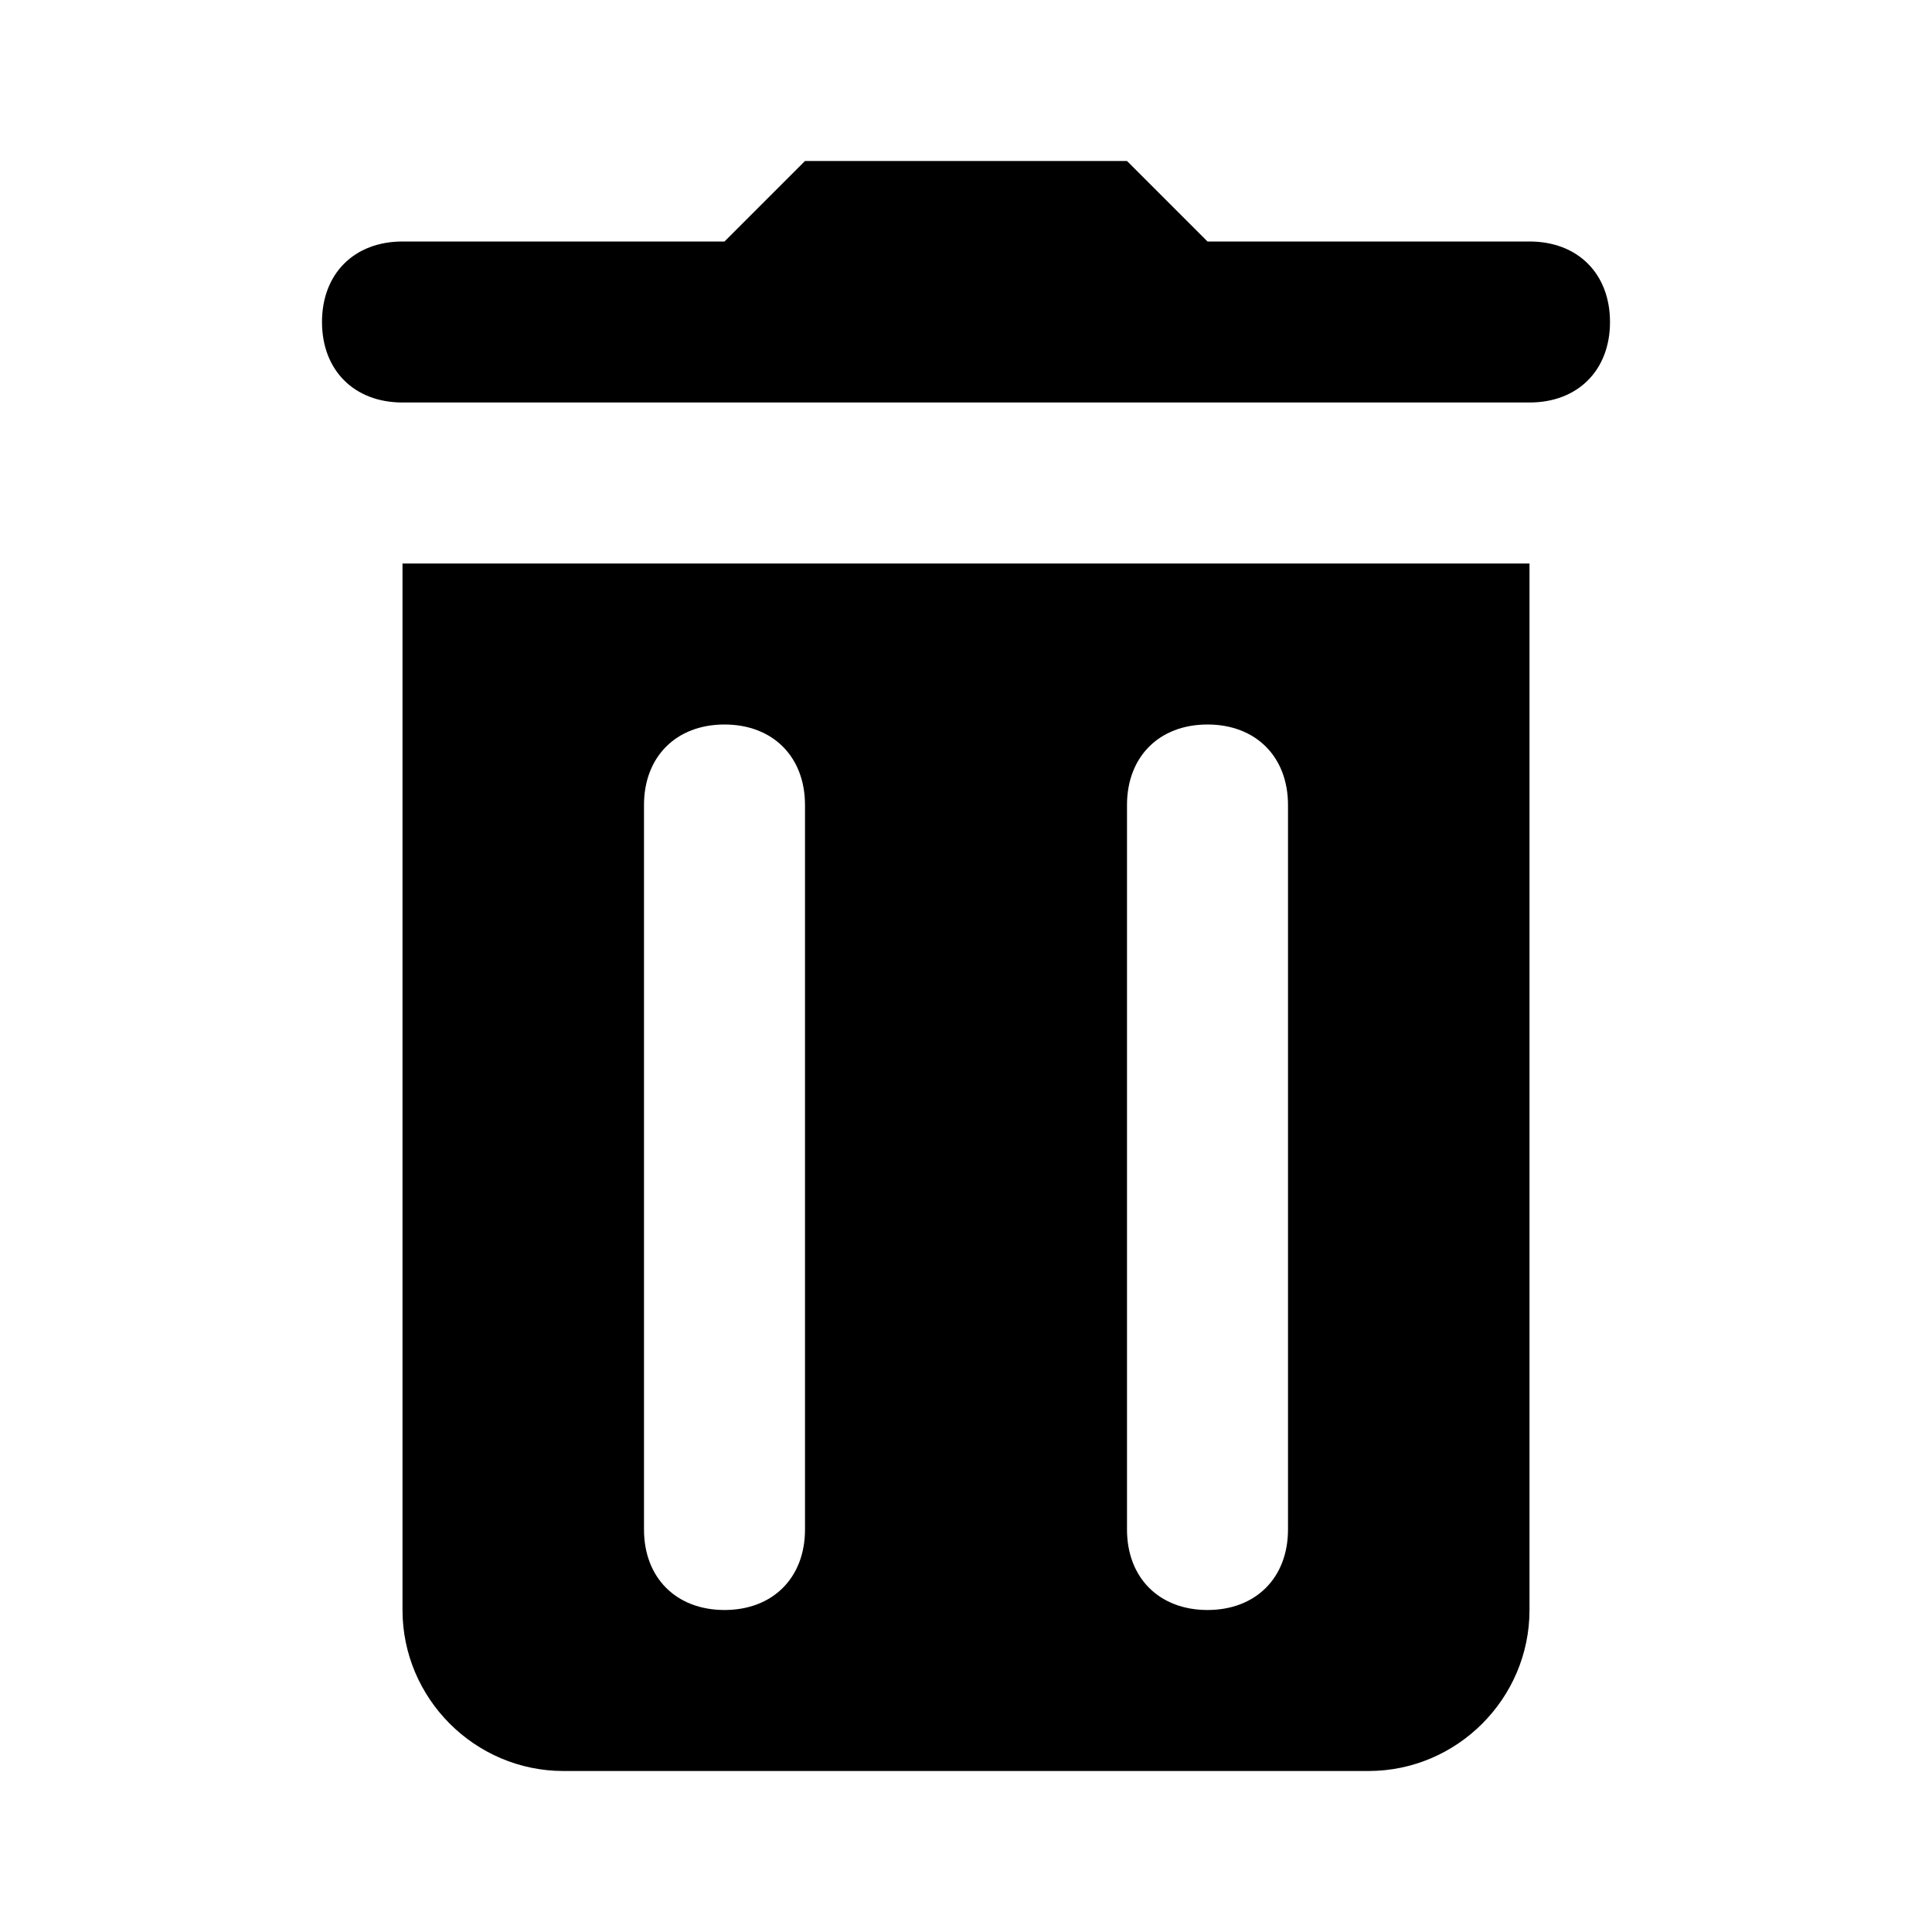
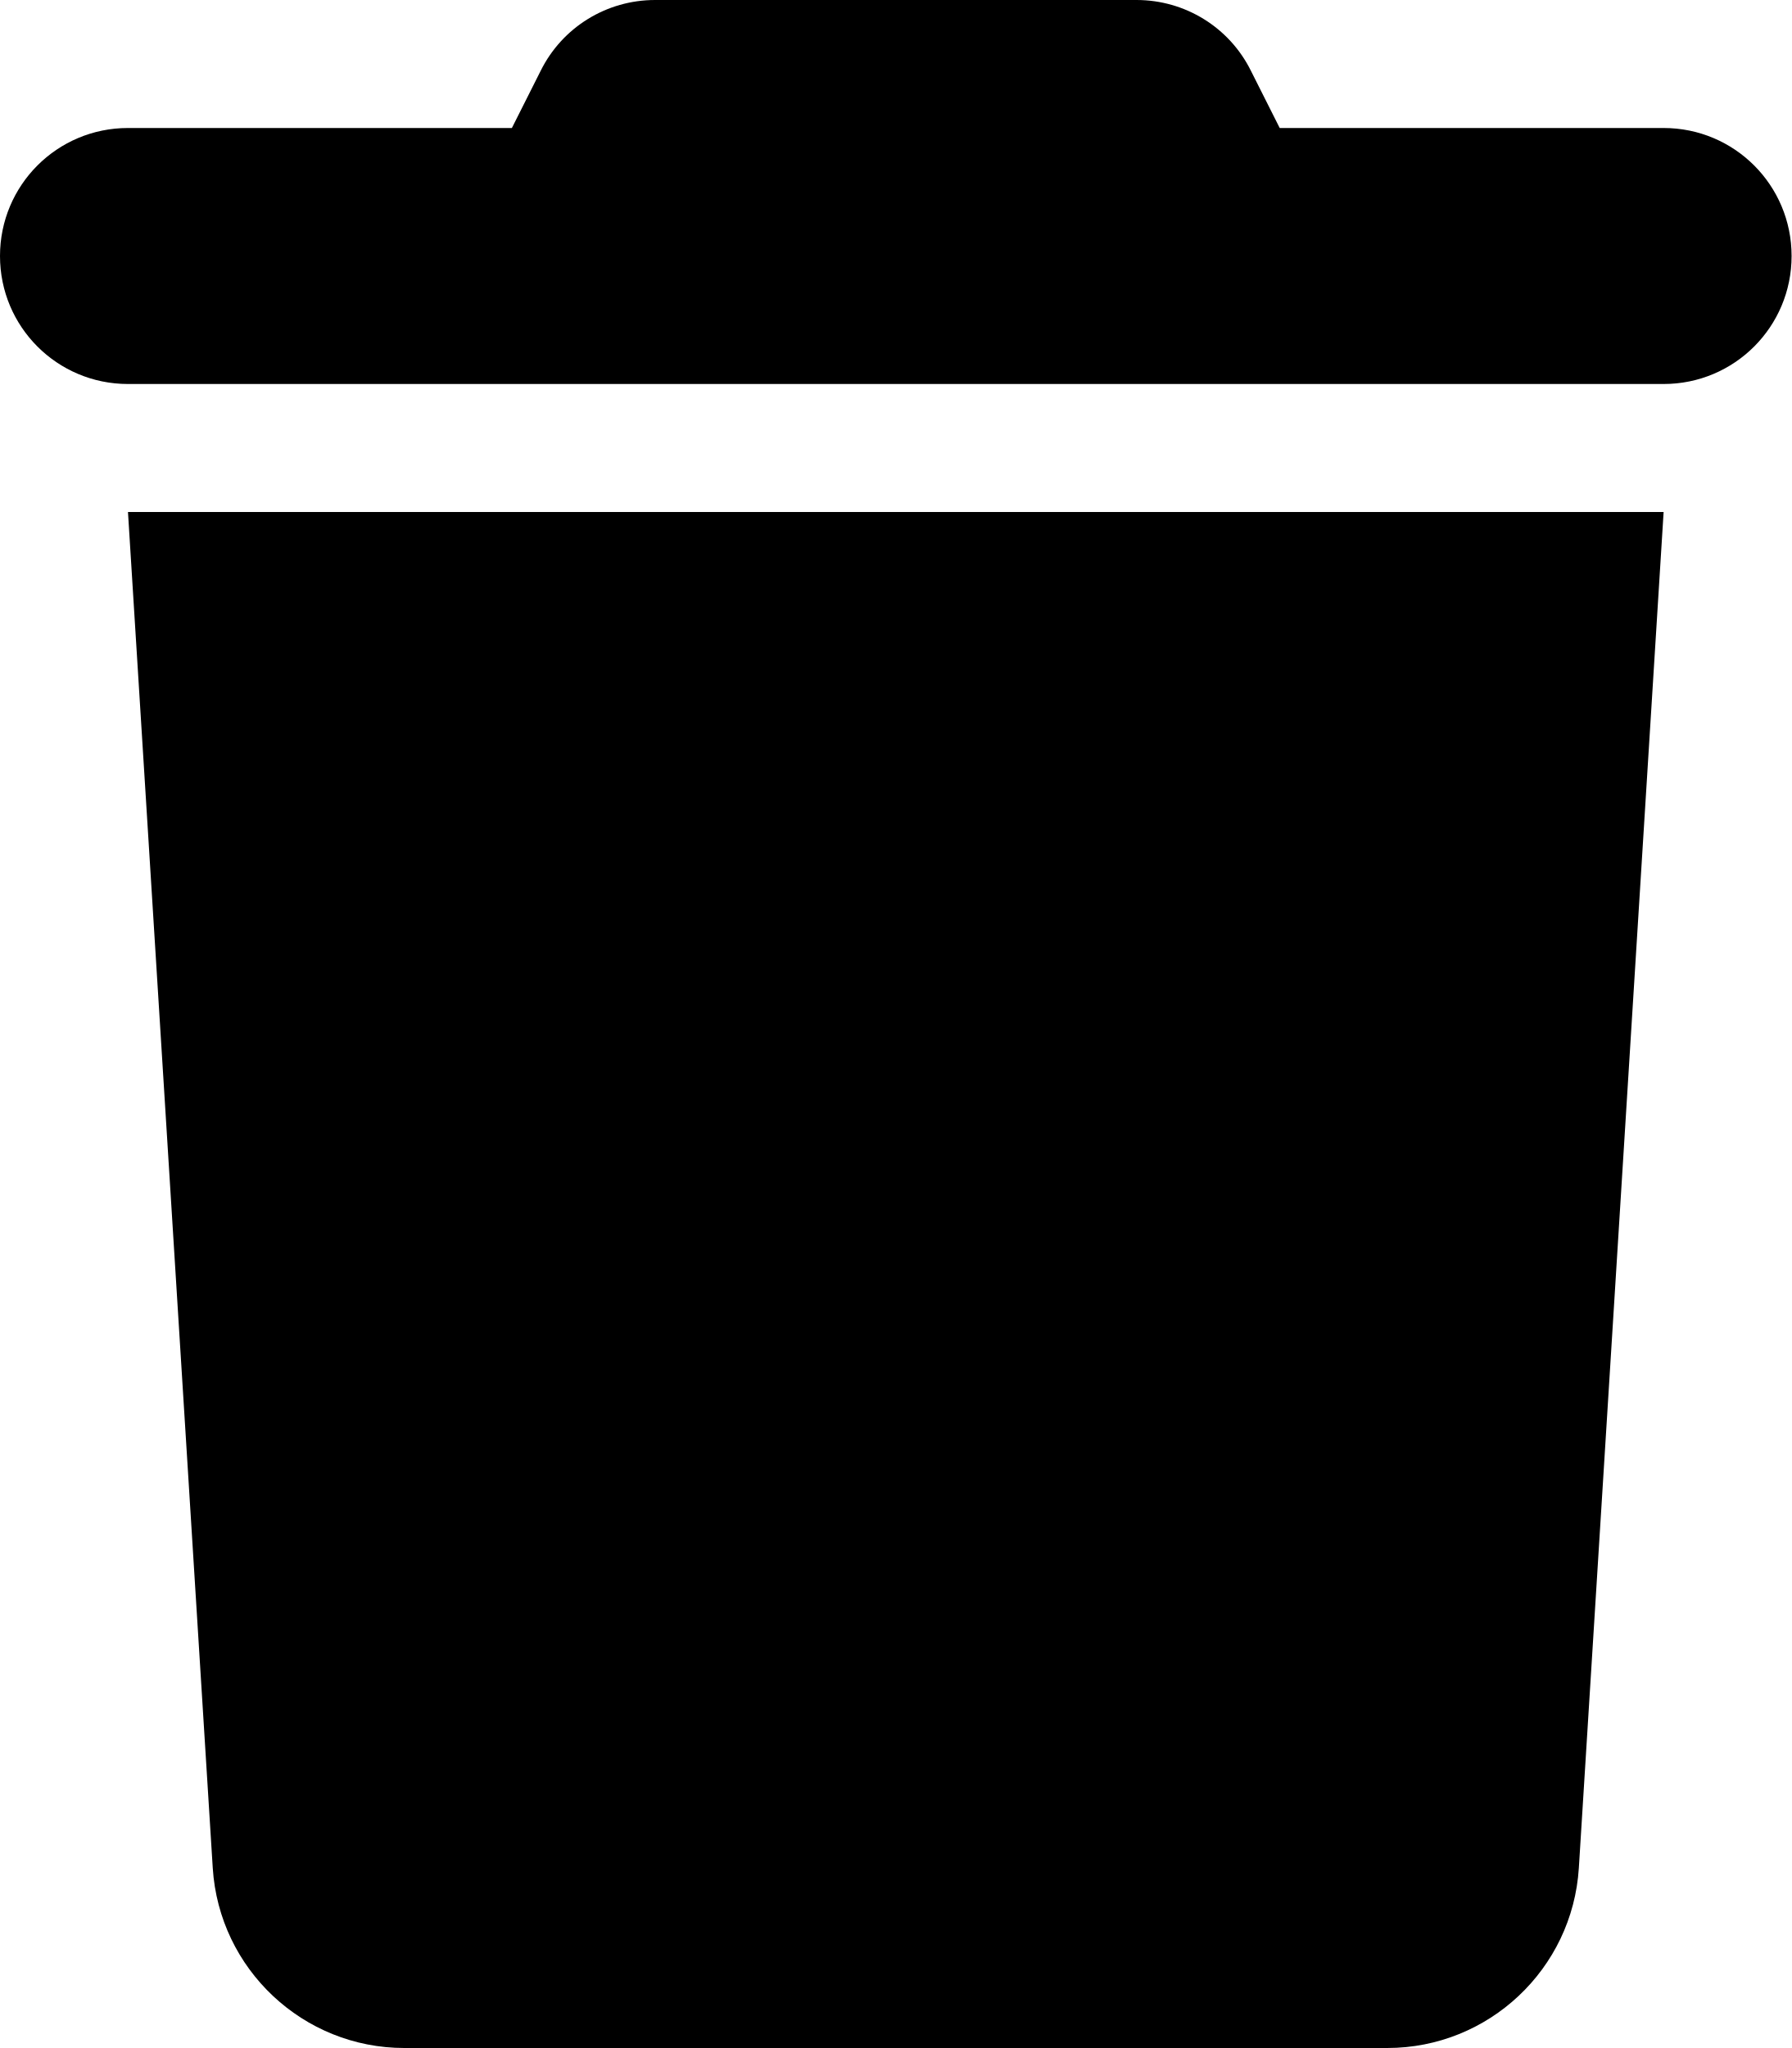
- <svg xmlns="http://www.w3.org/2000/svg" x="0px" y="0px" width="100" height="100" viewBox="0 0 24 24">
-   <path d="M 10 2 L 9 3 L 5 3 C 4.4 3 4 3.4 4 4 C 4 4.6 4.4 5 5 5 L 7 5 L 17 5 L 19 5 C 19.6 5 20 4.6 20 4 C 20 3.4 19.6 3 19 3 L 15 3 L 14 2 L 10 2 z M 5 7 L 5 20 C 5 21.1 5.9 22 7 22 L 17 22 C 18.1 22 19 21.1 19 20 L 19 7 L 5 7 z M 9 9 C 9.6 9 10 9.4 10 10 L 10 19 C 10 19.6 9.6 20 9 20 C 8.4 20 8 19.6 8 19 L 8 10 C 8 9.4 8.4 9 9 9 z M 15 9 C 15.6 9 16 9.4 16 10 L 16 19 C 16 19.6 15.6 20 15 20 C 14.4 20 14 19.6 14 19 L 14 10 C 14 9.4 14.4 9 15 9 z" />
+ <svg xmlns="http://www.w3.org/2000/svg" height="16" width="14" viewBox="0 0 448 512">
+   <path d="M135.2 17.7L128 32H32C14.3 32 0 46.3 0 64S14.3 96 32 96H416c17.7 0 32-14.3 32-32s-14.3-32-32-32H320l-7.2-14.3C307.4 6.8 296.3 0 284.2 0H163.8c-12.1 0-23.2 6.8-28.6 17.7zM416 128H32L53.2 467c1.6 25.3 22.6 45 47.9 45H346.9c25.3 0 46.3-19.7 47.9-45L416 128z" />
</svg>
